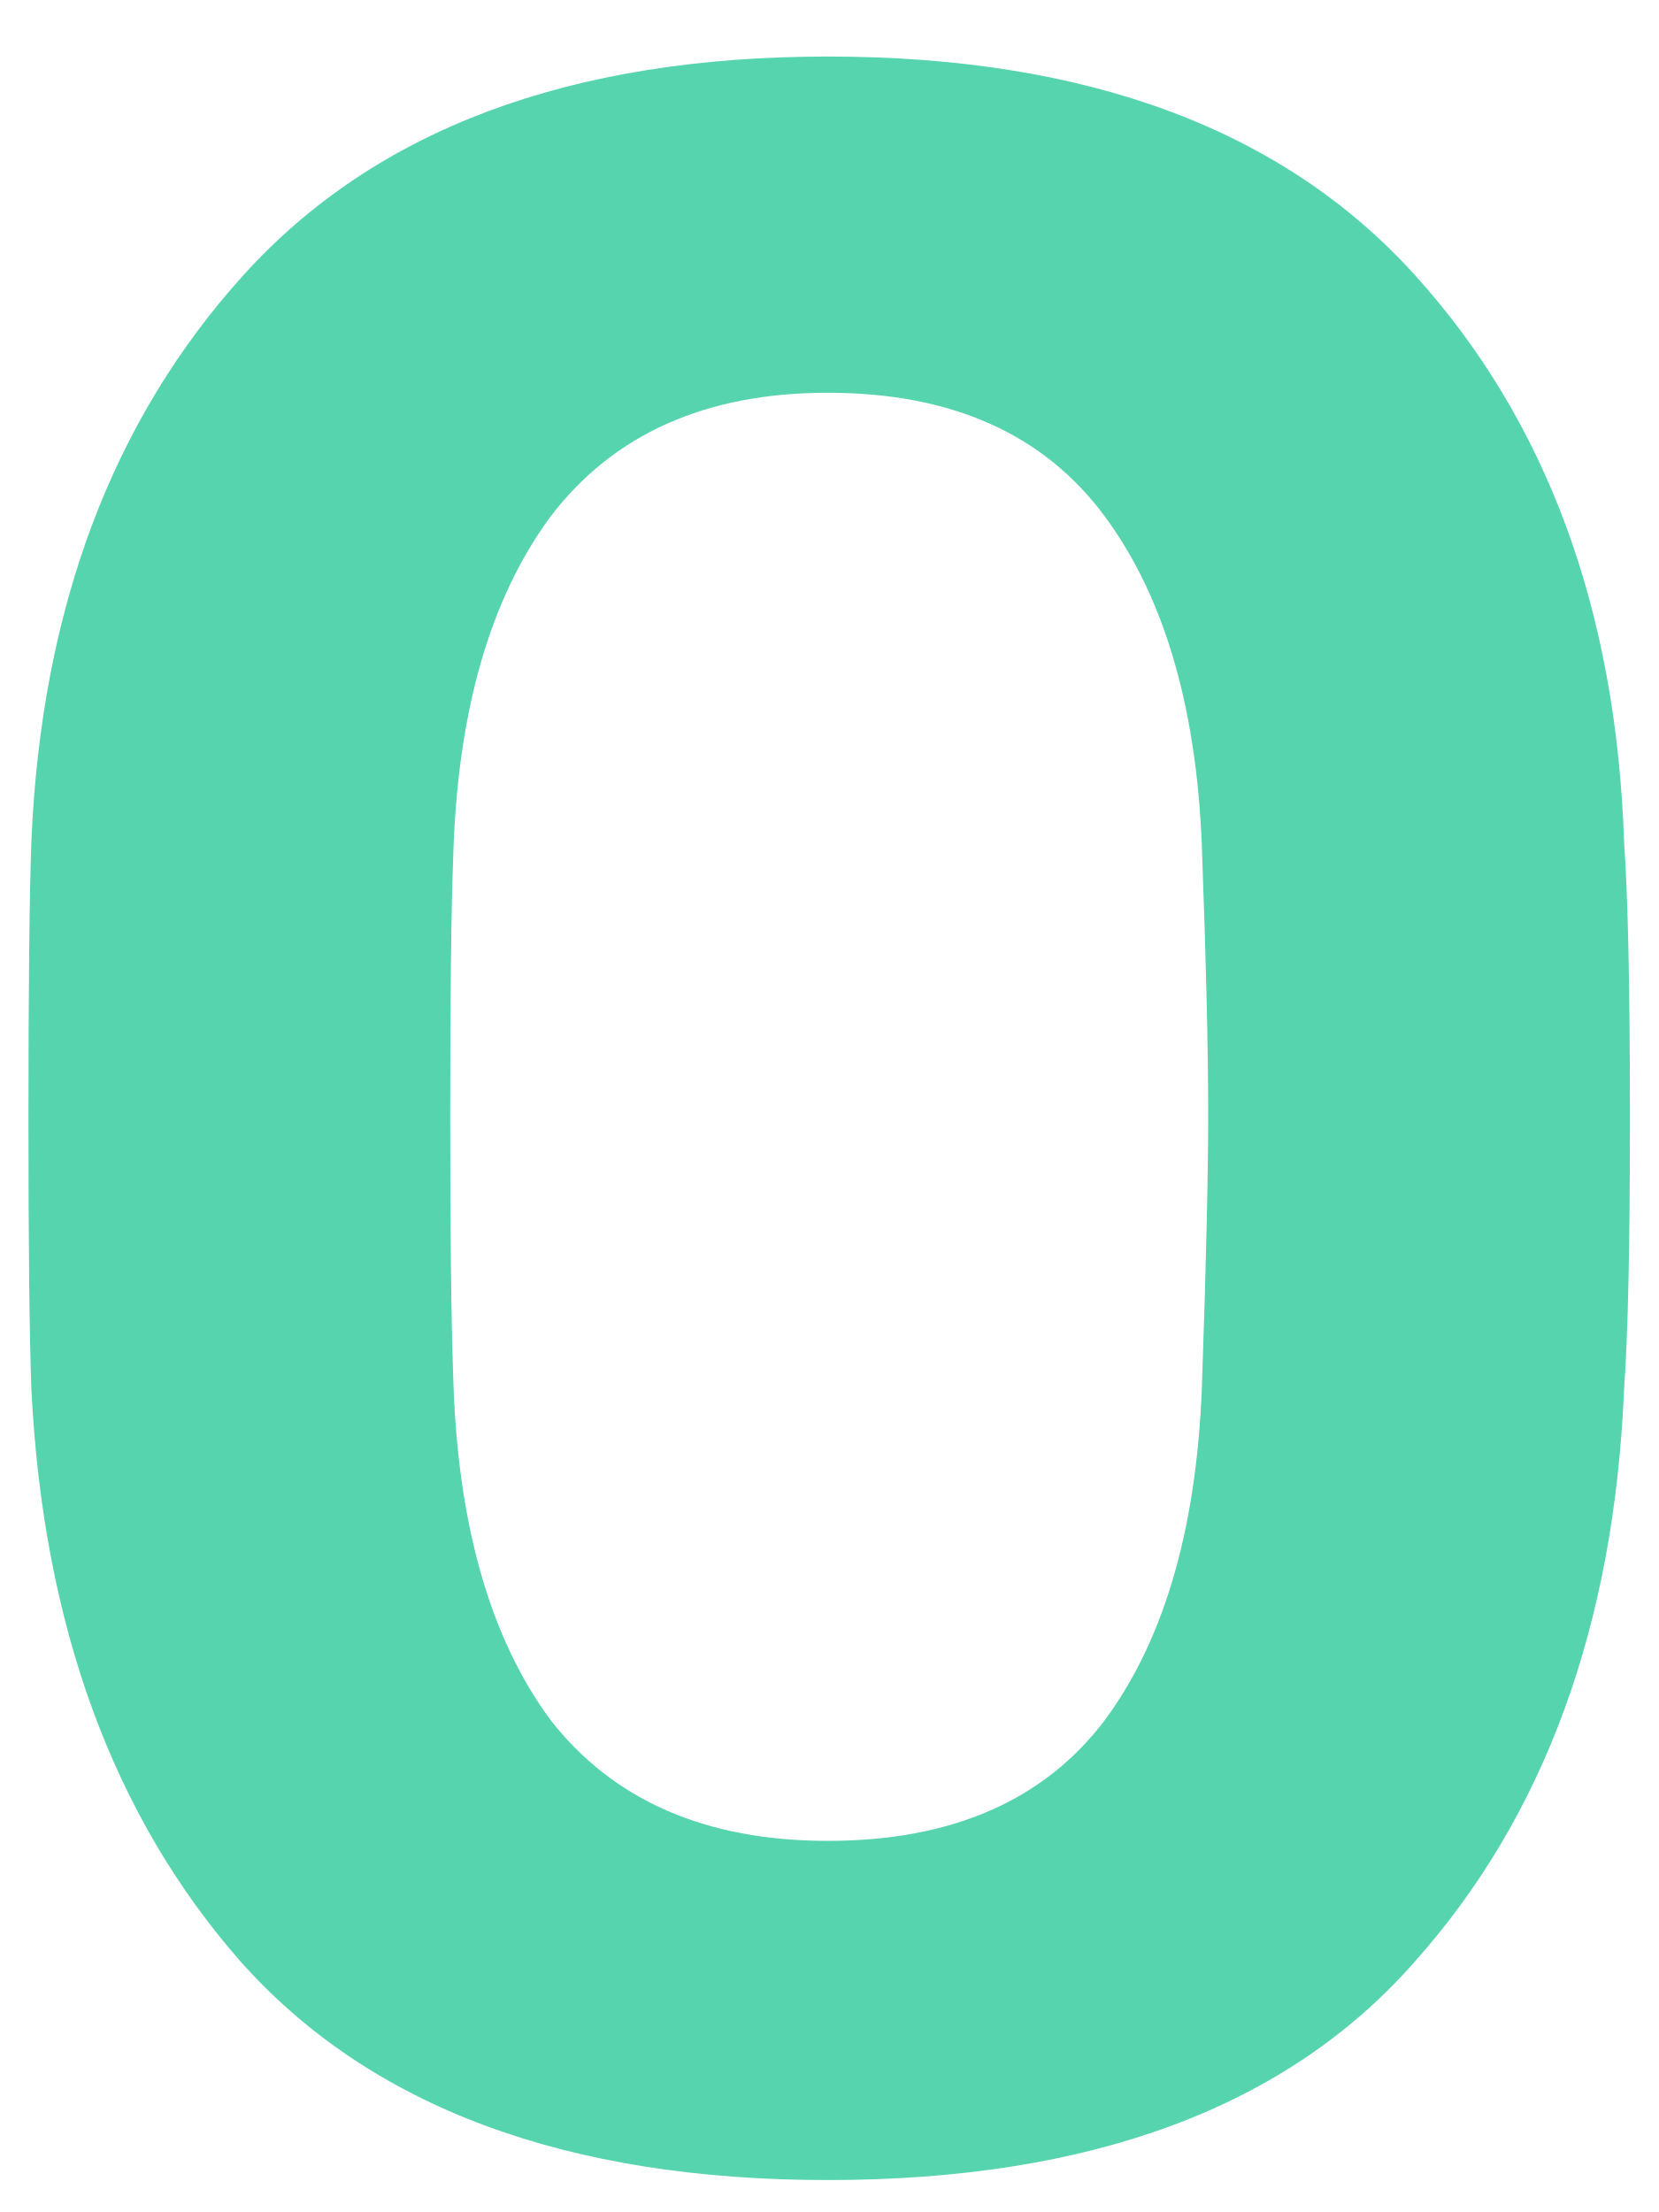
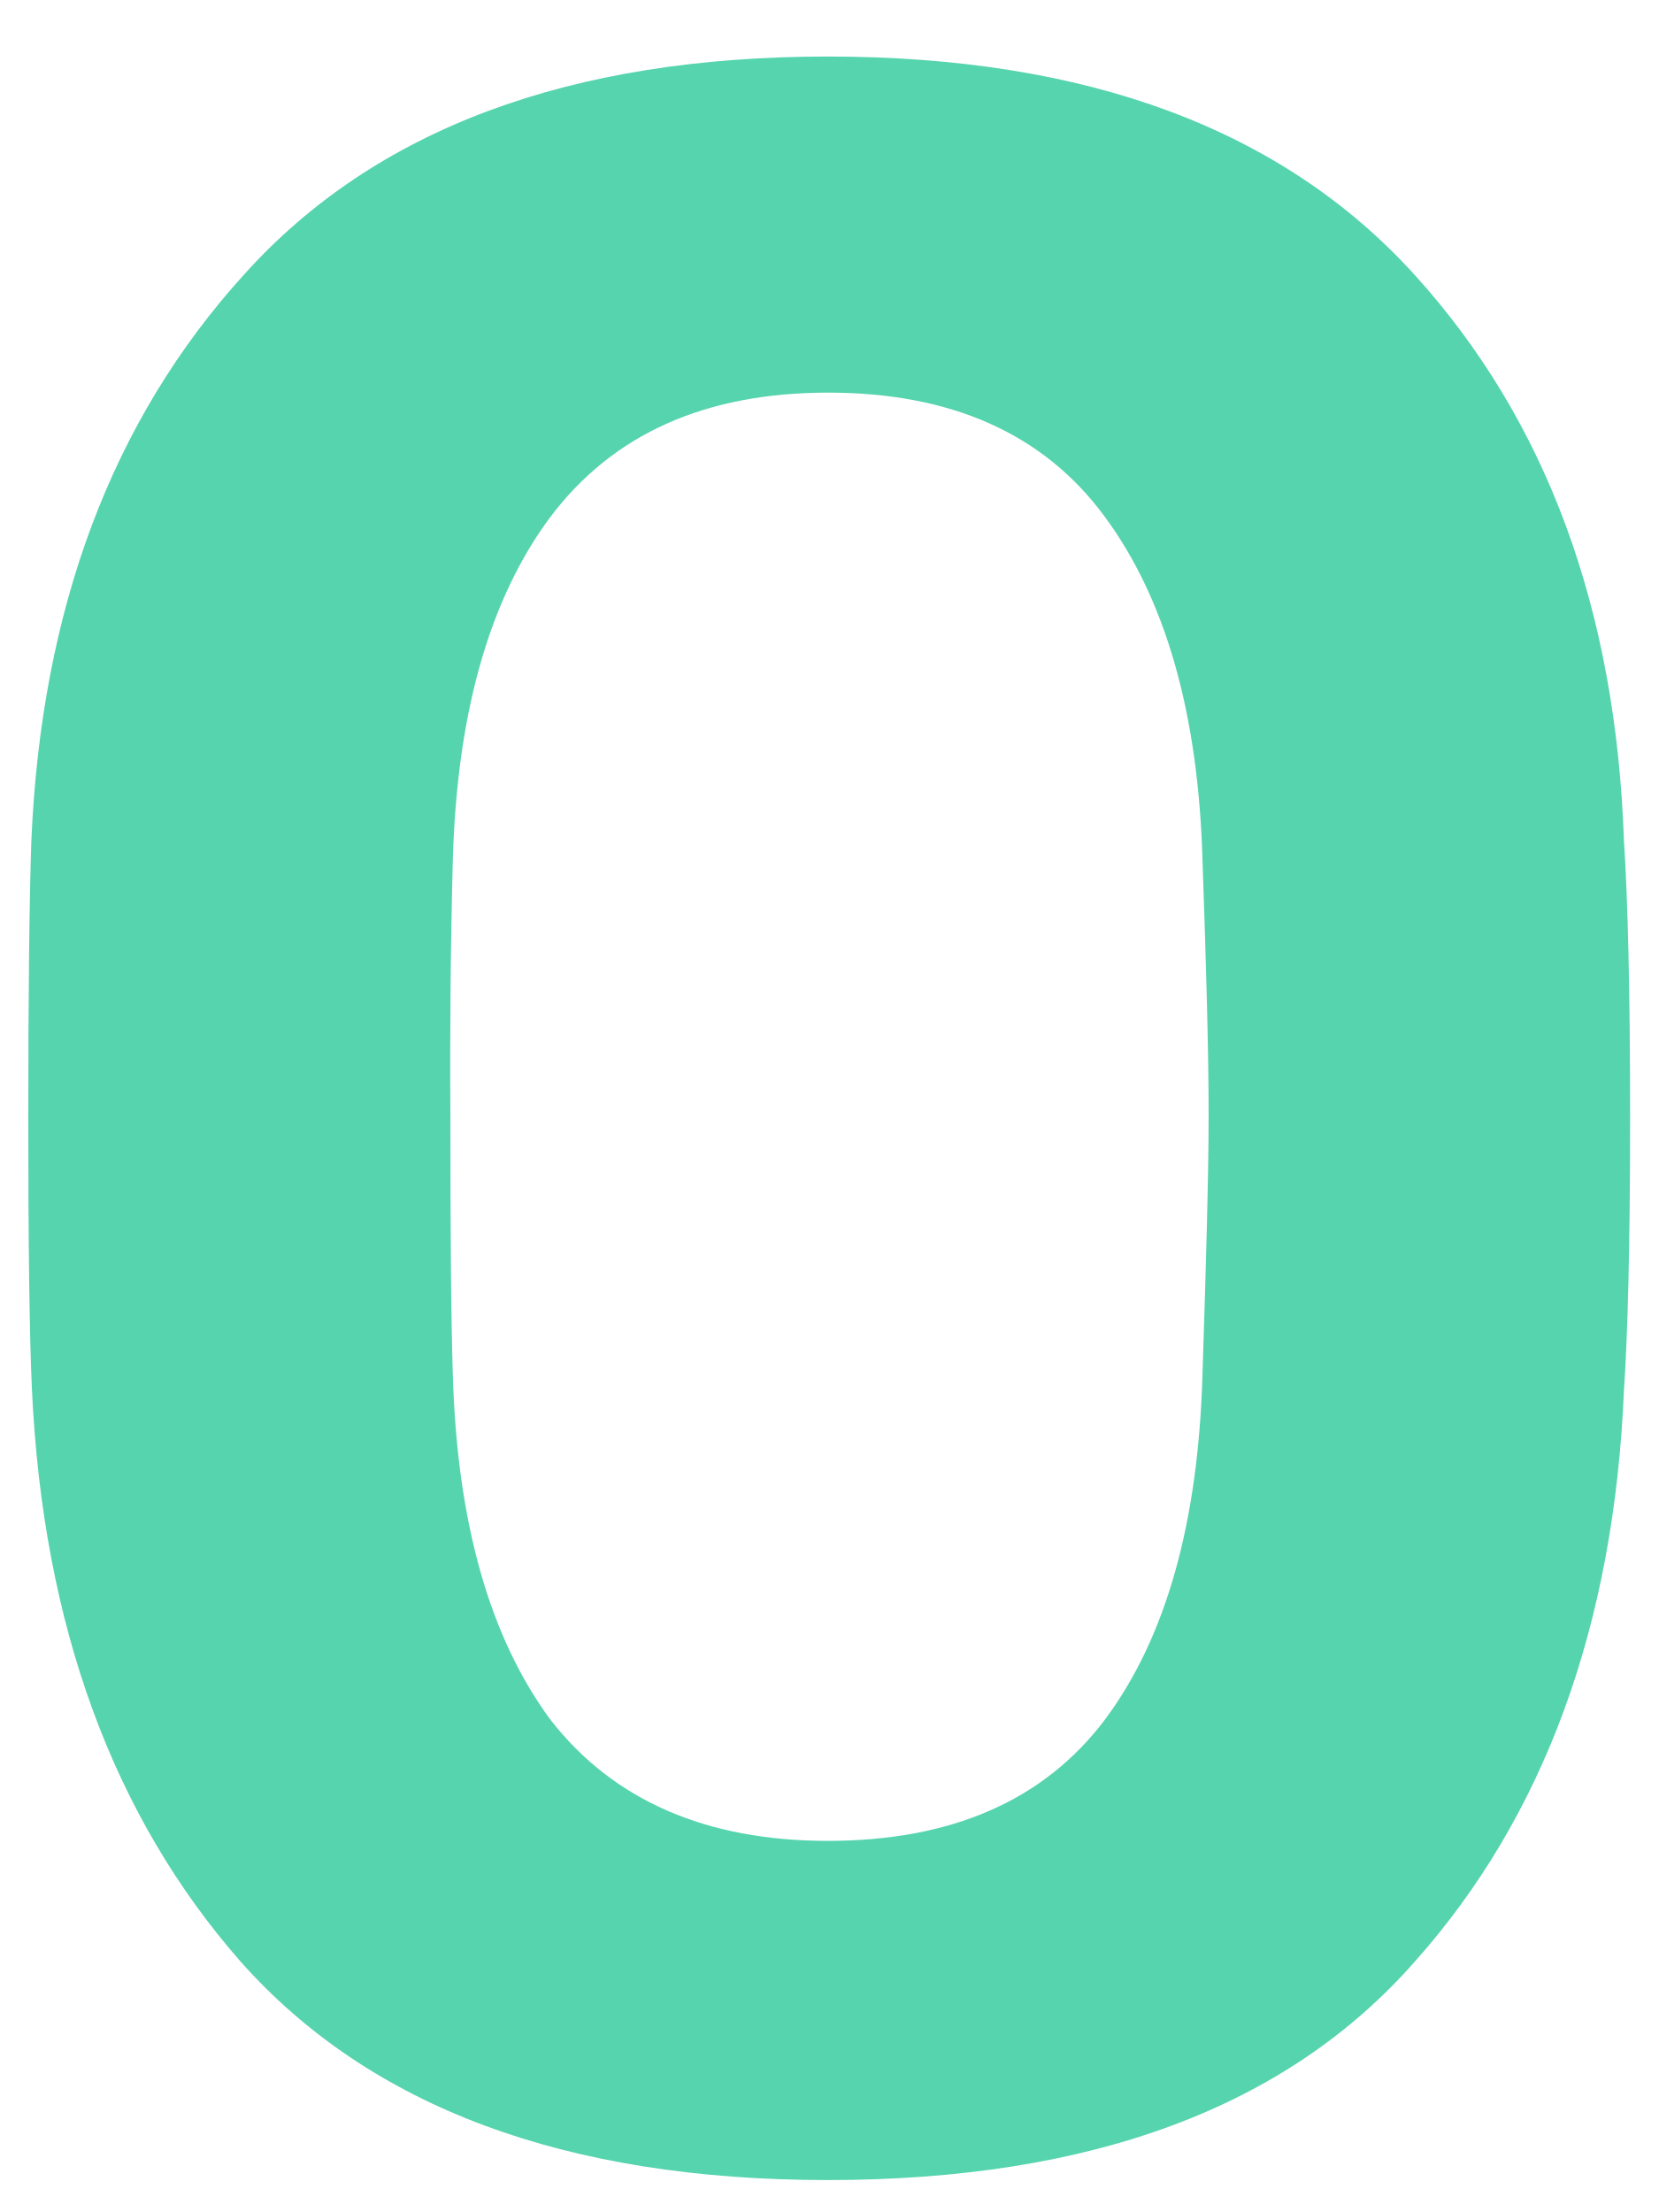
- <svg xmlns="http://www.w3.org/2000/svg" width="27" height="36" viewBox="0 0 27 36" fill="none">
-   <path d="M13.471 35.48C9.215 35.48 6.031 34.296 3.919 31.928C1.839 29.56 0.703 26.456 0.511 22.616C0.479 21.752 0.463 20.28 0.463 18.2C0.463 16.088 0.479 14.584 0.511 13.688C0.671 9.912 1.823 6.84 3.967 4.472C6.111 2.104 9.279 0.92 13.471 0.92C17.695 0.92 20.879 2.104 23.023 4.472C25.167 6.84 26.303 9.912 26.431 13.688C26.495 14.584 26.527 16.088 26.527 18.2C26.527 20.28 26.495 21.752 26.431 22.616C26.271 26.456 25.135 29.56 23.023 31.928C20.943 34.296 17.759 35.48 13.471 35.48ZM13.471 29.96C15.487 29.96 16.991 29.304 17.983 27.992C18.975 26.648 19.503 24.776 19.567 22.376C19.631 20.52 19.663 19.112 19.663 18.152C19.663 17.096 19.631 15.704 19.567 13.976C19.503 11.608 18.975 9.752 17.983 8.408C16.991 7.064 15.487 6.392 13.471 6.392C11.487 6.392 9.983 7.064 8.959 8.408C7.967 9.752 7.439 11.608 7.375 13.976C7.343 14.84 7.327 16.232 7.327 18.152C7.327 20.04 7.343 21.448 7.375 22.376C7.439 24.776 7.967 26.648 8.959 27.992C9.983 29.304 11.487 29.96 13.471 29.96Z" fill="#56D4AE" />
+ <svg xmlns="http://www.w3.org/2000/svg" width="27" height="36" fill="none">
+   <path d="M13.47 35.48c-4.26 0-7.44-1.18-9.55-3.55C1.84 29.56.7 26.46.52 22.62c-.04-.87-.06-2.34-.06-4.42 0-2.11.02-3.62.05-4.51.16-3.78 1.31-6.85 3.46-9.22C6.1 2.1 9.27.92 13.47.92c4.22 0 7.4 1.18 9.55 3.55 2.15 2.37 3.28 5.44 3.41 9.22.06.9.1 2.4.1 4.51 0 2.08-.04 3.55-.1 4.42-.16 3.84-1.3 6.94-3.4 9.3-2.09 2.38-5.27 3.56-9.56 3.56zm0-5.52c2.02 0 3.52-.66 4.51-1.97 1-1.34 1.52-3.21 1.59-5.61.06-1.86.1-3.27.1-4.23 0-1.05-.04-2.45-.1-4.17-.07-2.37-.6-4.23-1.59-5.57-.99-1.35-2.5-2.02-4.5-2.02s-3.5.67-4.52 2.02c-1 1.34-1.52 3.2-1.59 5.57a127 127 0 00-.04 4.17c0 1.89.01 3.3.04 4.23.07 2.4.6 4.27 1.59 5.61 1.02 1.31 2.53 1.97 4.51 1.97z" fill="#56D4AE" />
</svg>
